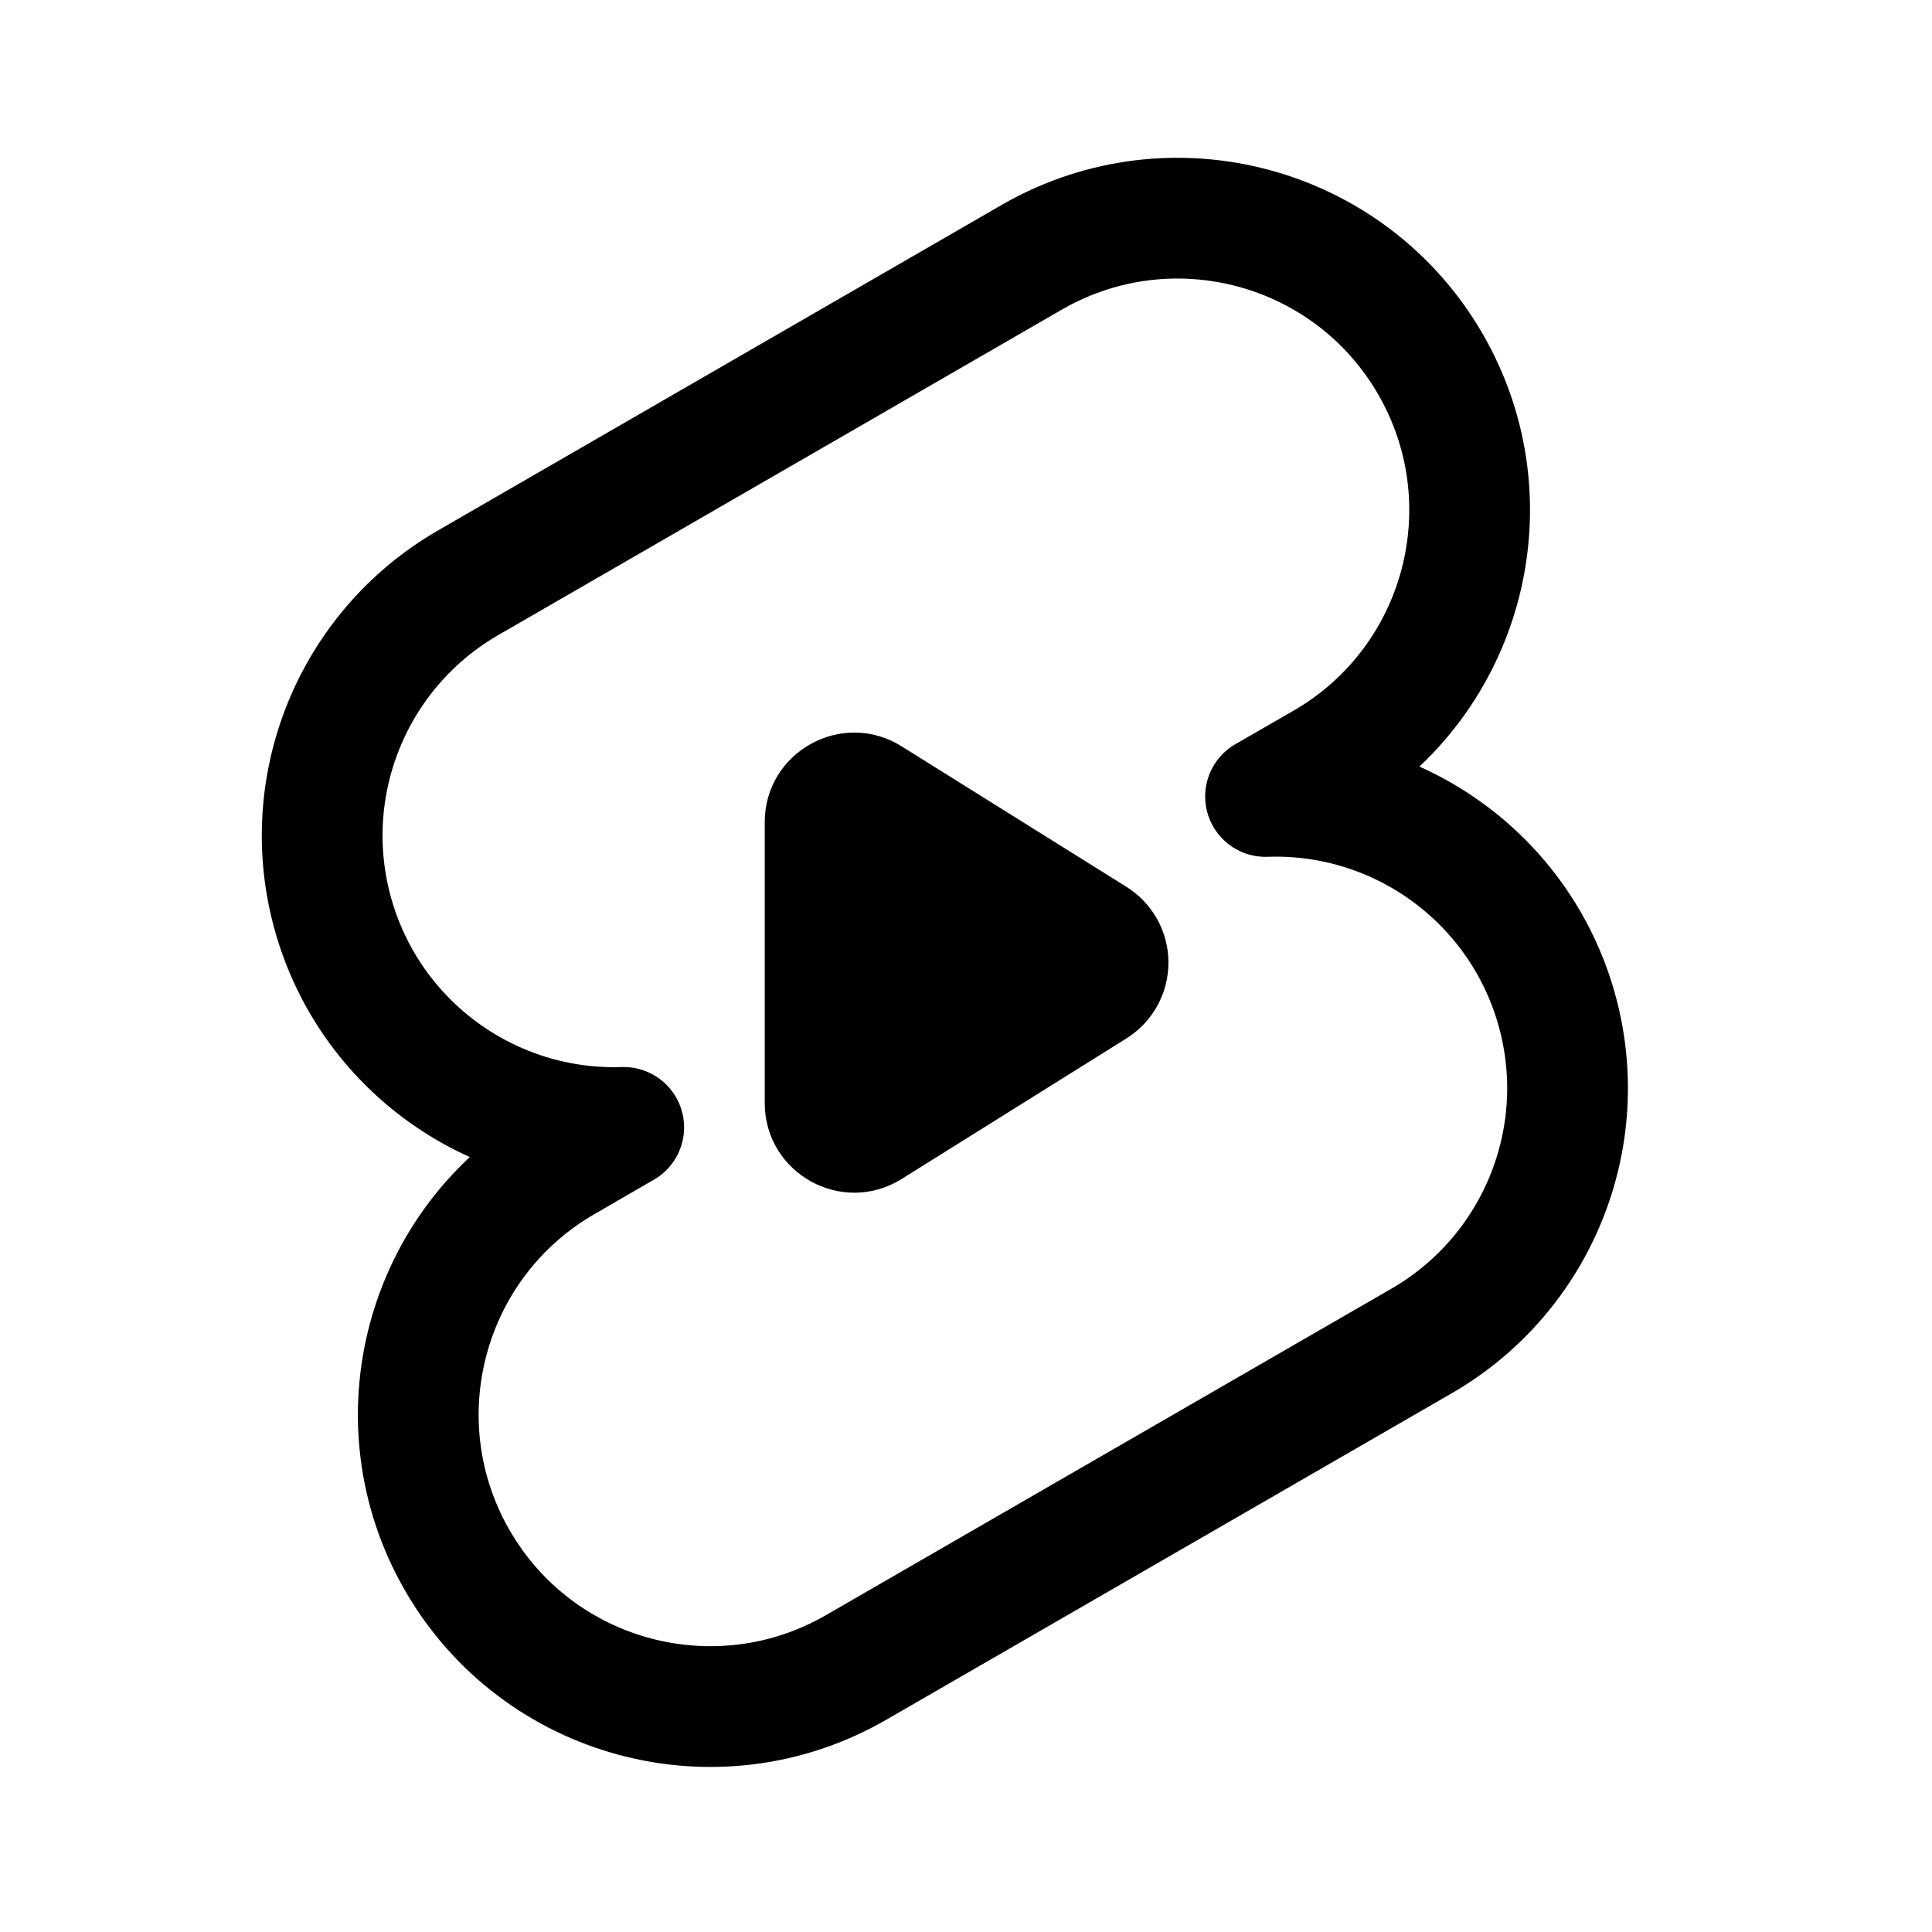
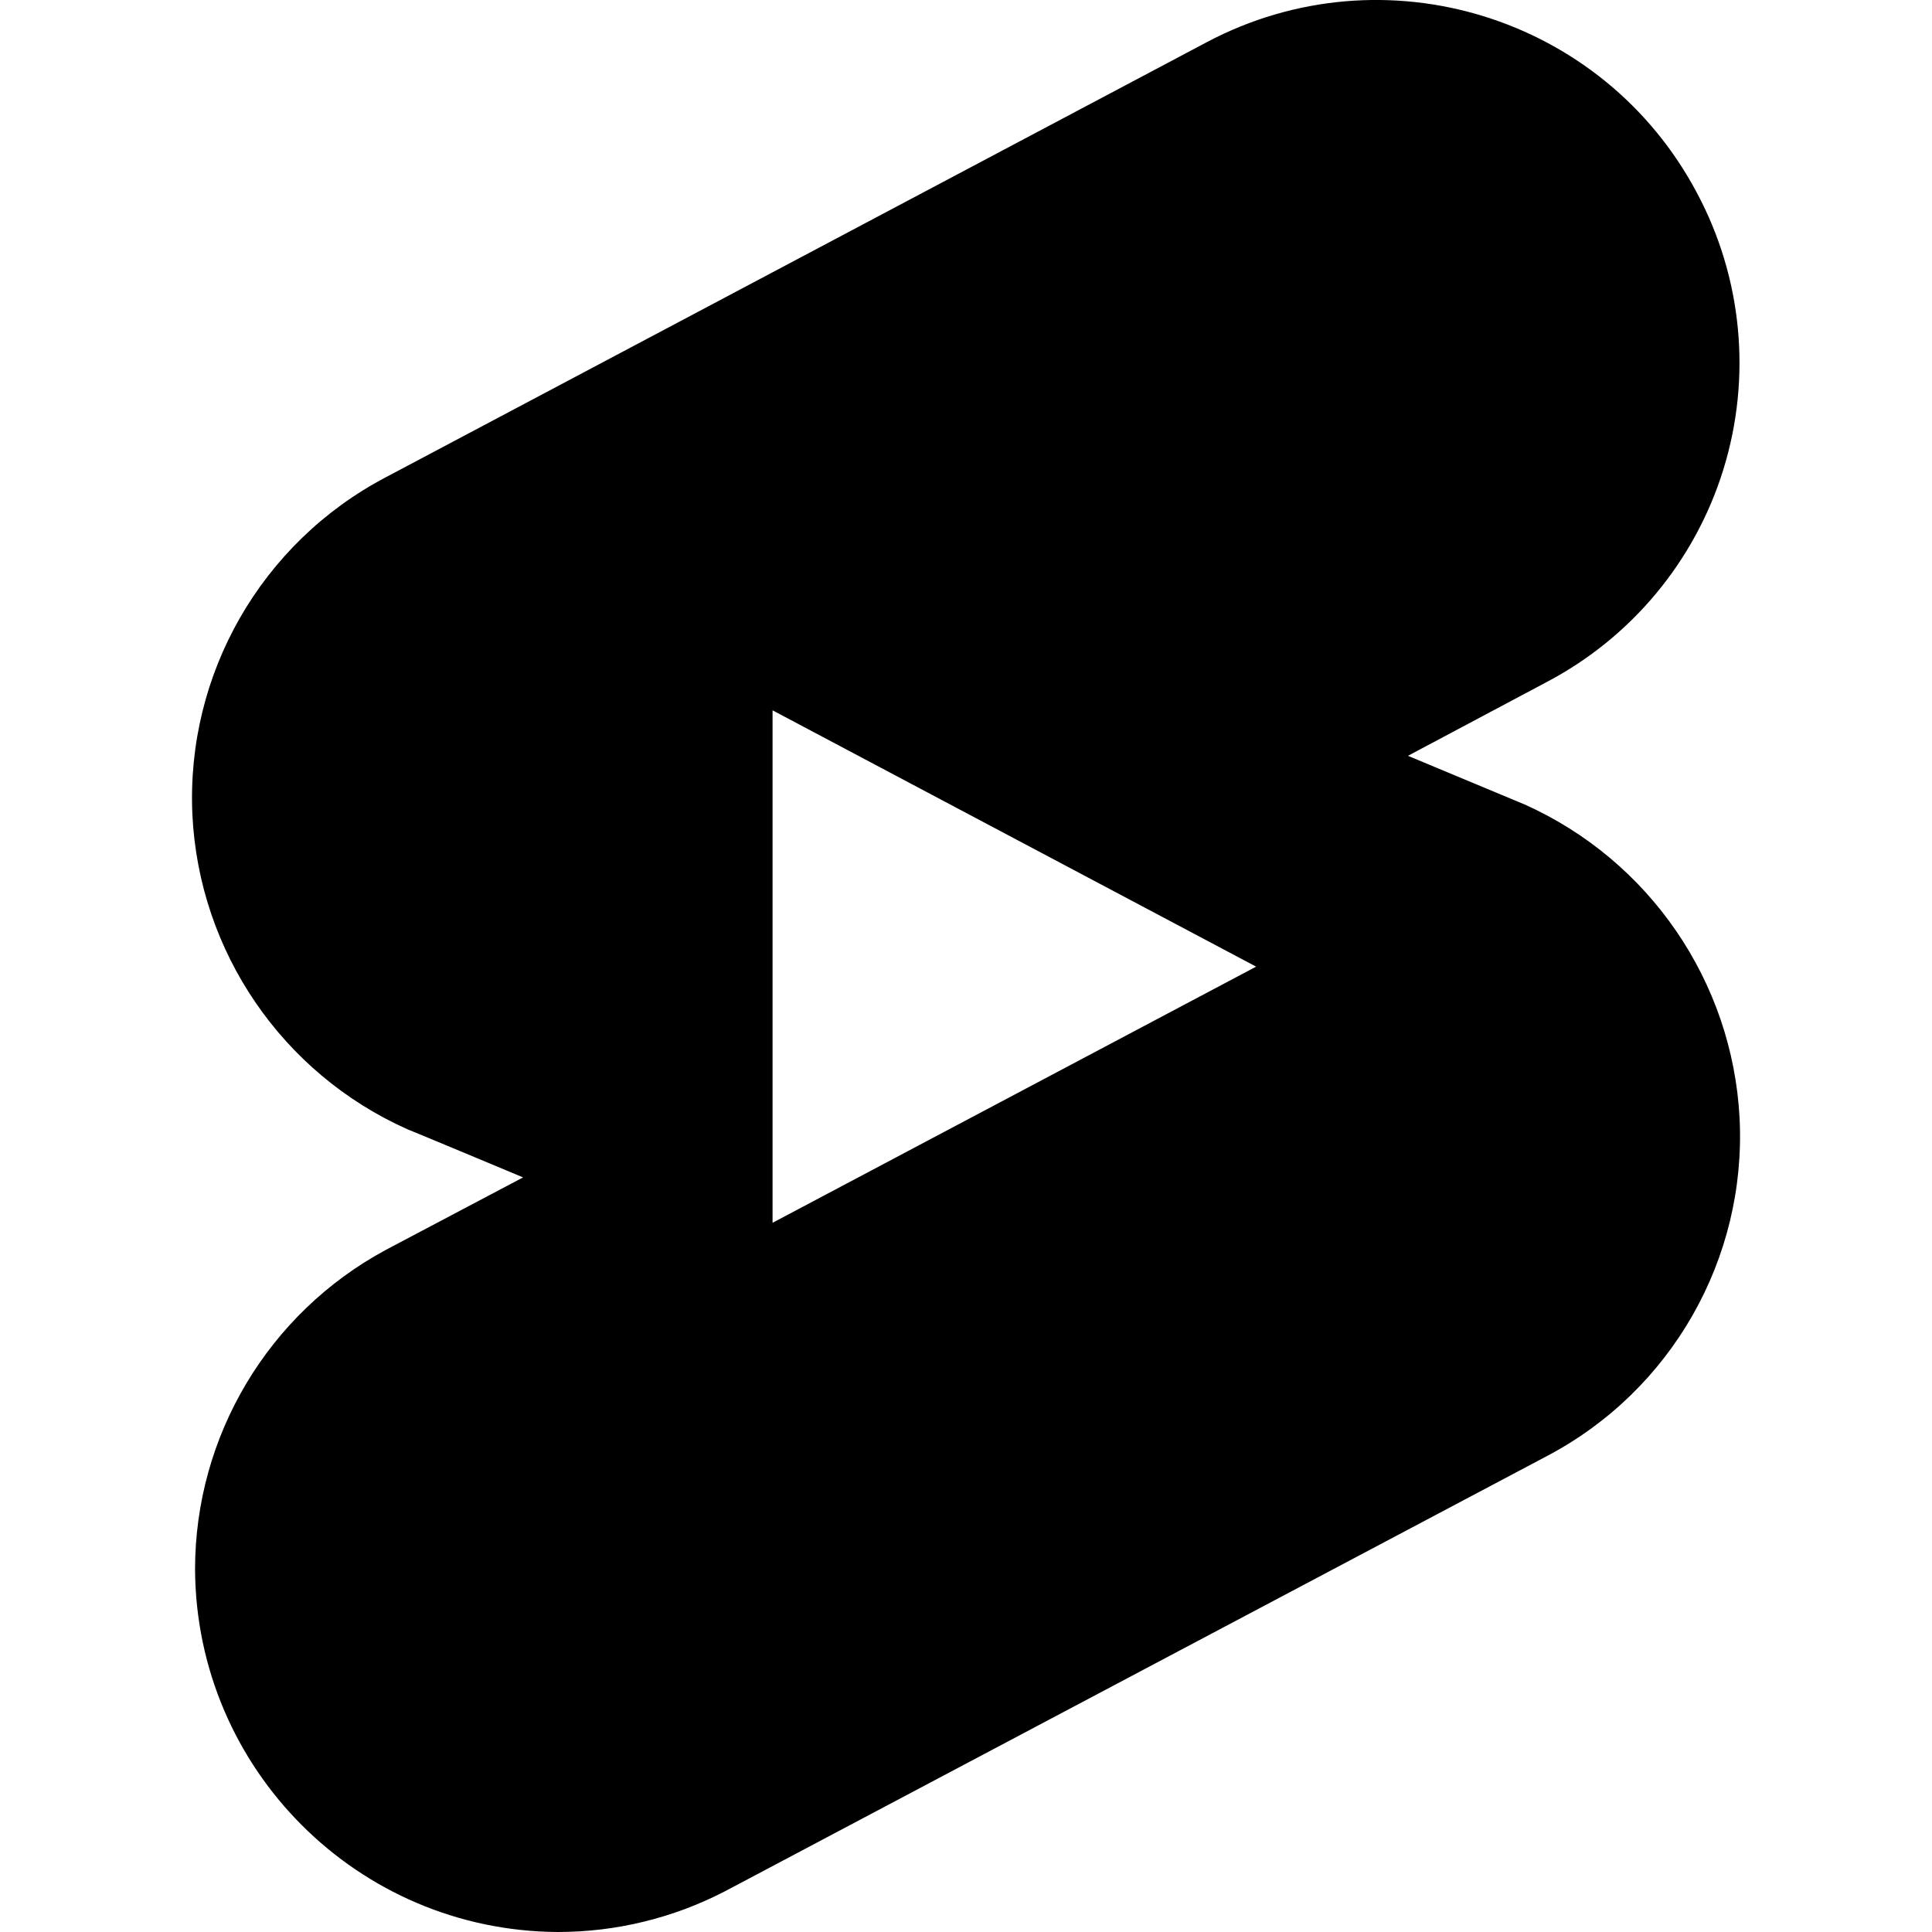
- <svg xmlns="http://www.w3.org/2000/svg" width="32" height="32" viewBox="0 0 24 24">
-   <g fill="none">
-     <path stroke="currentColor" stroke-linejoin="round" stroke-width="1.5" d="M12.834 3.186a3.627 3.627 0 0 1 3.627 6.282l-.74.426a3.626 3.626 0 0 1 1.935 6.766l-7.02 4.053a3.626 3.626 0 1 1-3.627-6.28l.739-.428A3.627 3.627 0 0 1 5.814 7.24z" />
-     <path fill="currentColor" d="M13.992 11.016L11.2 9.271c-.74-.463-1.7.07-1.7.942v3.49c0 .873.96 1.405 1.7.943l2.792-1.746a1.11 1.11 0 0 0 0-1.884" />
-   </g>
+ <svg xmlns="http://www.w3.org/2000/svg" width="24" height="24" viewBox="0 0 24 24">
+   <path fill="currentColor" d="m18.931 9.99l-1.441-.601l1.717-.913a4.48 4.48 0 0 0 1.874-6.078a4.506 4.506 0 0 0-6.09-1.874L4.792 5.929a4.5 4.5 0 0 0-2.402 4.193a4.52 4.52 0 0 0 2.666 3.904c.036.012 1.442.6 1.442.6l-1.706.901a4.51 4.51 0 0 0-2.369 3.967A4.53 4.53 0 0 0 6.93 24c.725 0 1.437-.174 2.08-.508l10.21-5.406a4.49 4.49 0 0 0 2.39-4.192a4.53 4.53 0 0 0-2.678-3.904Zm-9.334 5.2V8.824l6.007 3.184z" />
</svg>
